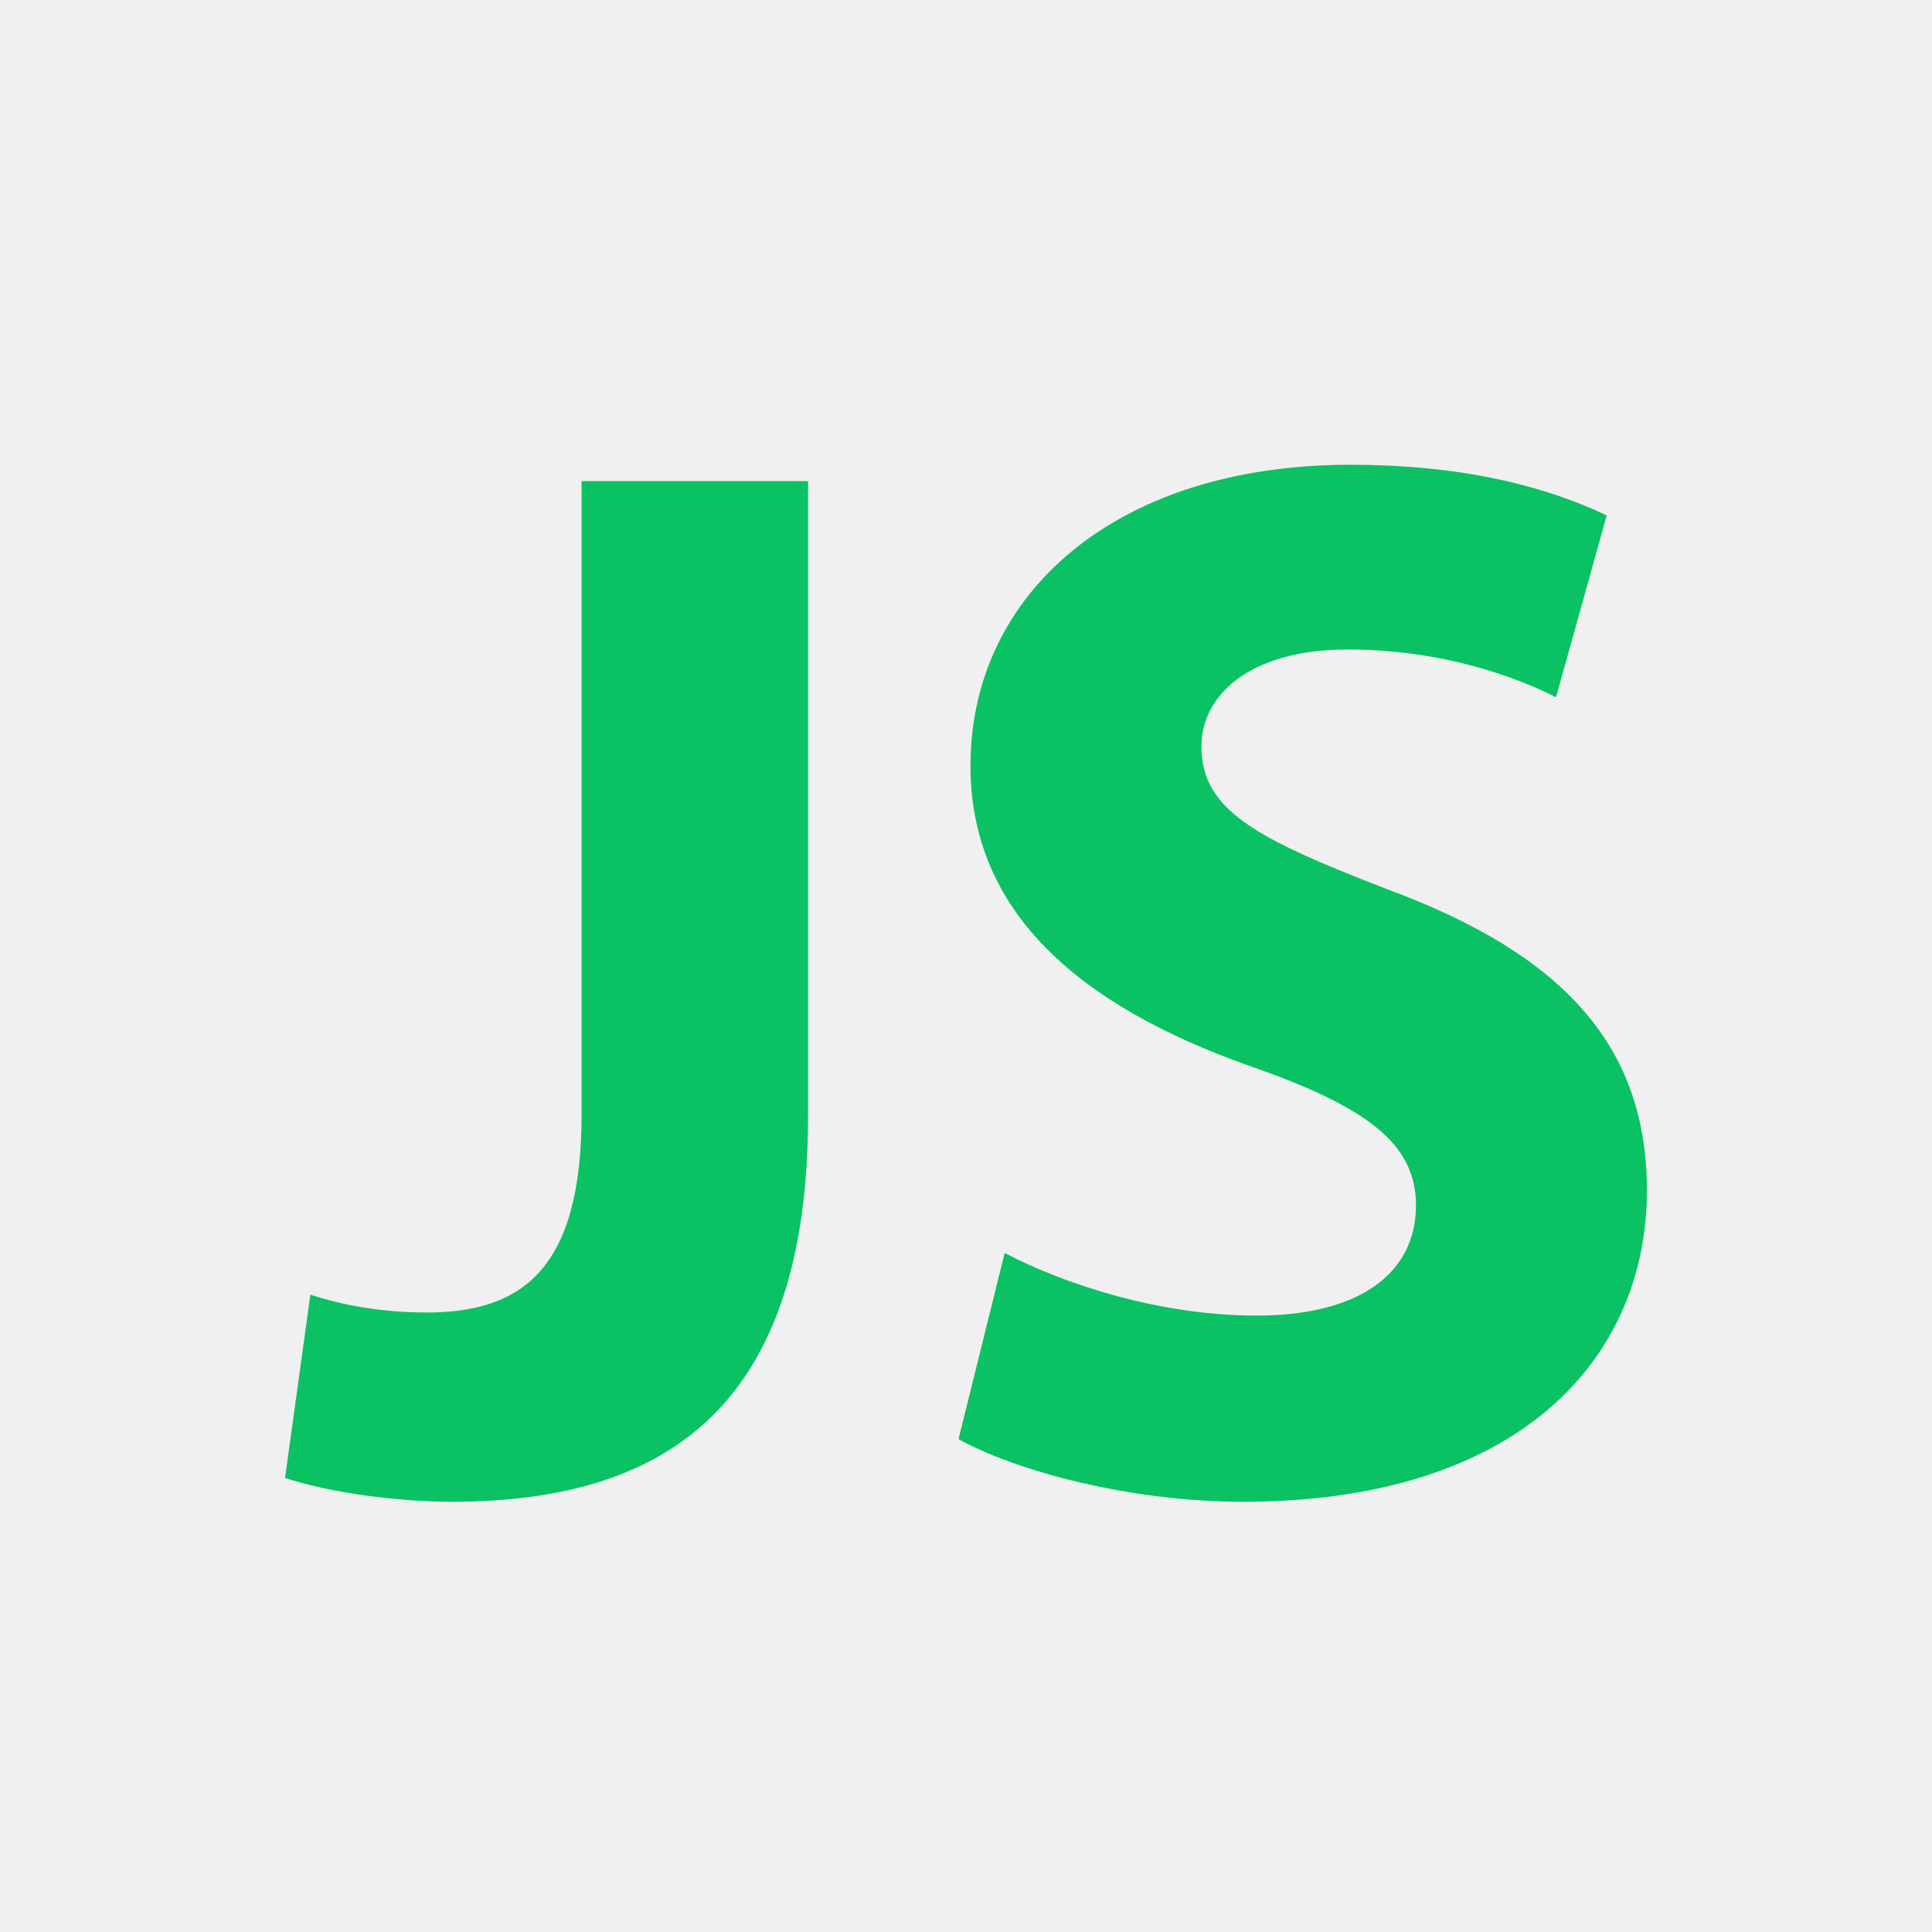
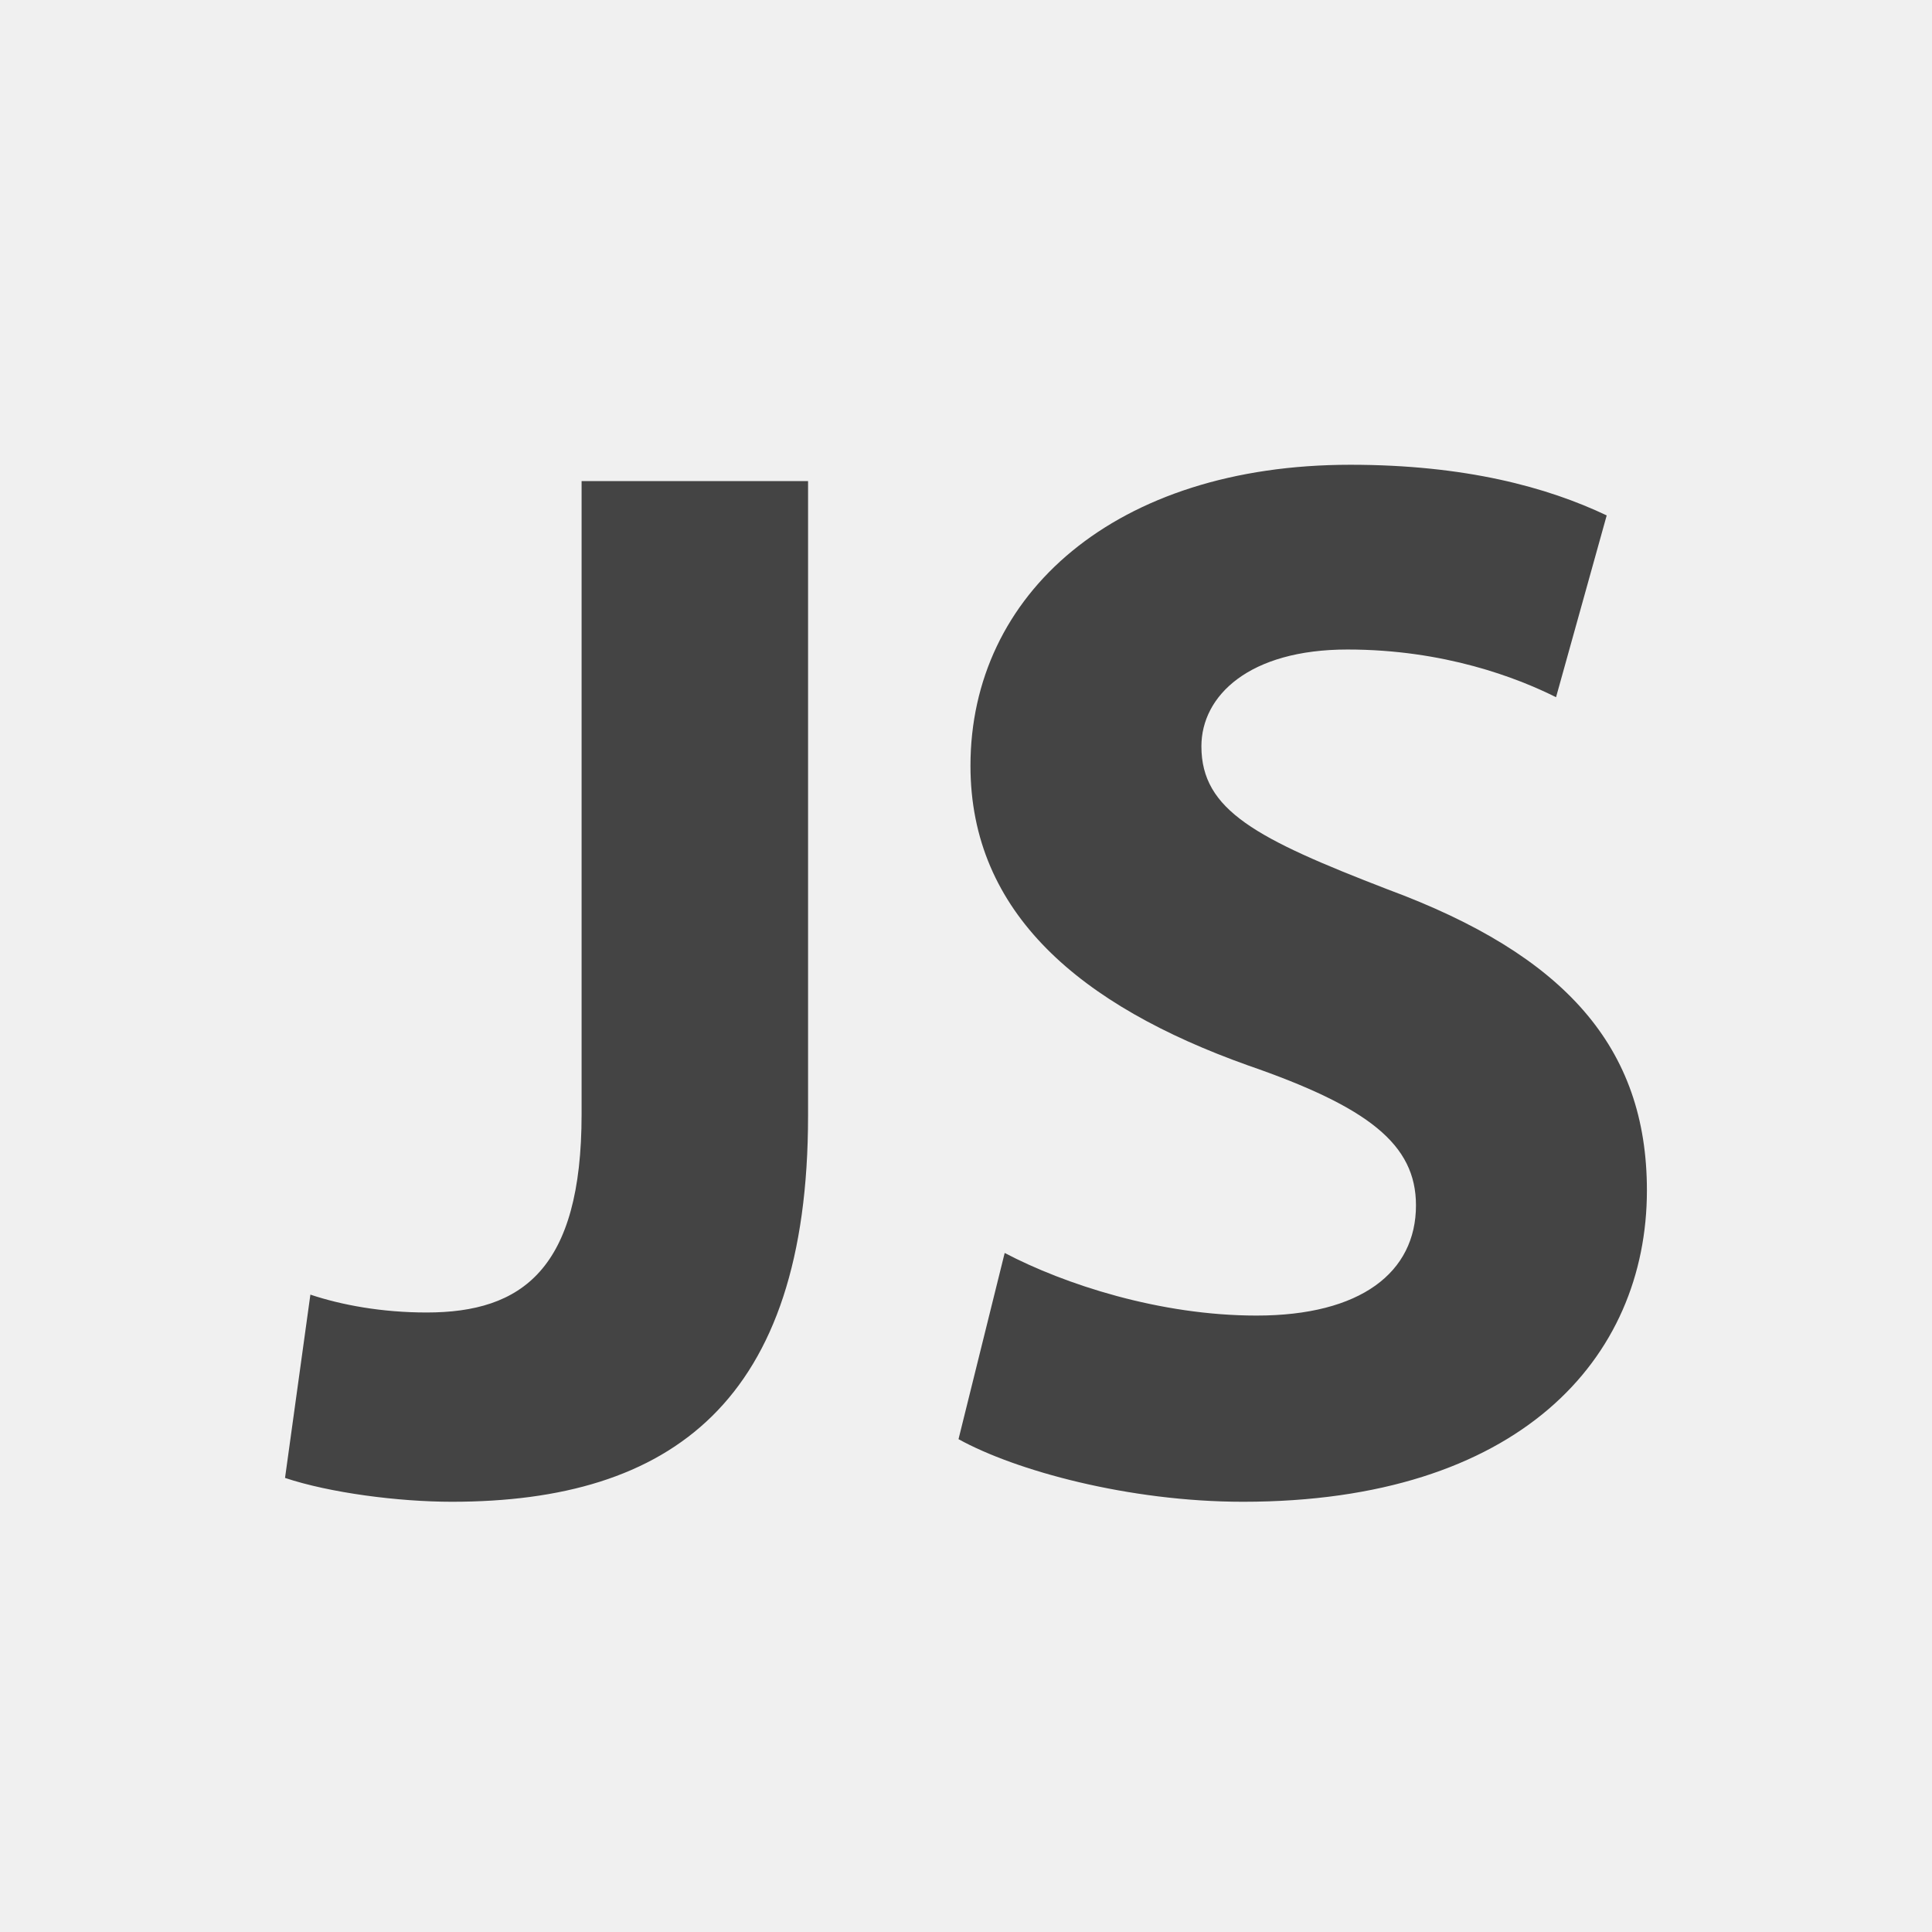
- <svg xmlns="http://www.w3.org/2000/svg" width="80px" height="80px" viewBox="0 0 32 32" version="1.1" fill="#000000">
-   <g id="SVGRepo_bgCarrier" stroke-width="0" />
-   <g id="SVGRepo_tracerCarrier" stroke-linecap="round" stroke-linejoin="round" />
-   <g id="SVGRepo_iconCarrier">
-     <path fill="#0ac263" d="M9.633 7.968h3.751v10.514c0 4.738-2.271 6.392-5.899 6.392-0.888 0-2.024-0.148-2.764-0.395l0.42-3.036c0.518 0.173 1.185 0.296 1.925 0.296 1.58 0 2.567-0.716 2.567-3.282v-10.489zM16.641 20.753c0.987 0.518 2.567 1.037 4.171 1.037 1.728 0 2.641-0.716 2.641-1.826 0-1.012-0.79-1.629-2.789-2.32-2.764-0.987-4.59-2.517-4.59-4.961 0-2.838 2.394-4.985 6.293-4.985 1.9 0 3.258 0.37 4.245 0.839l-0.839 3.011c-0.642-0.321-1.851-0.79-3.455-0.79-1.629 0-2.419 0.765-2.419 1.604 0 1.061 0.913 1.53 3.085 2.369 2.937 1.086 4.294 2.616 4.294 4.985 0 2.789-2.122 5.158-6.688 5.158-1.9 0-3.776-0.518-4.714-1.037l0.765-3.085z" />
-   </g>
+ <svg xmlns="http://www.w3.org/2000/svg" height="32" viewBox="0 0 32 32" width="32" fill="#ffffff">
+   <path d="m9.633 7.968h3.751v10.514c0 4.738-2.271 6.392-5.899 6.392-.888 0-2.024-.148-2.764-.395l.42-3.036c.518.173 1.185.296 1.925.296 1.58 0 2.567-.716 2.567-3.282zm7.008 12.785c.987.518 2.567 1.037 4.171 1.037 1.728 0 2.641-.716 2.641-1.826 0-1.012-.79-1.629-2.789-2.32-2.764-.987-4.59-2.517-4.59-4.961 0-2.838 2.394-4.985 6.293-4.985 1.9 0 3.258.37 4.245.839l-.839 3.011c-.642-.321-1.851-.79-3.455-.79-1.629 0-2.419.765-2.419 1.604 0 1.061.913 1.53 3.085 2.369 2.937 1.086 4.294 2.616 4.294 4.985 0 2.789-2.122 5.158-6.688 5.158-1.9 0-3.776-.518-4.714-1.037l.765-3.085z" fill="#444" />
</svg>
